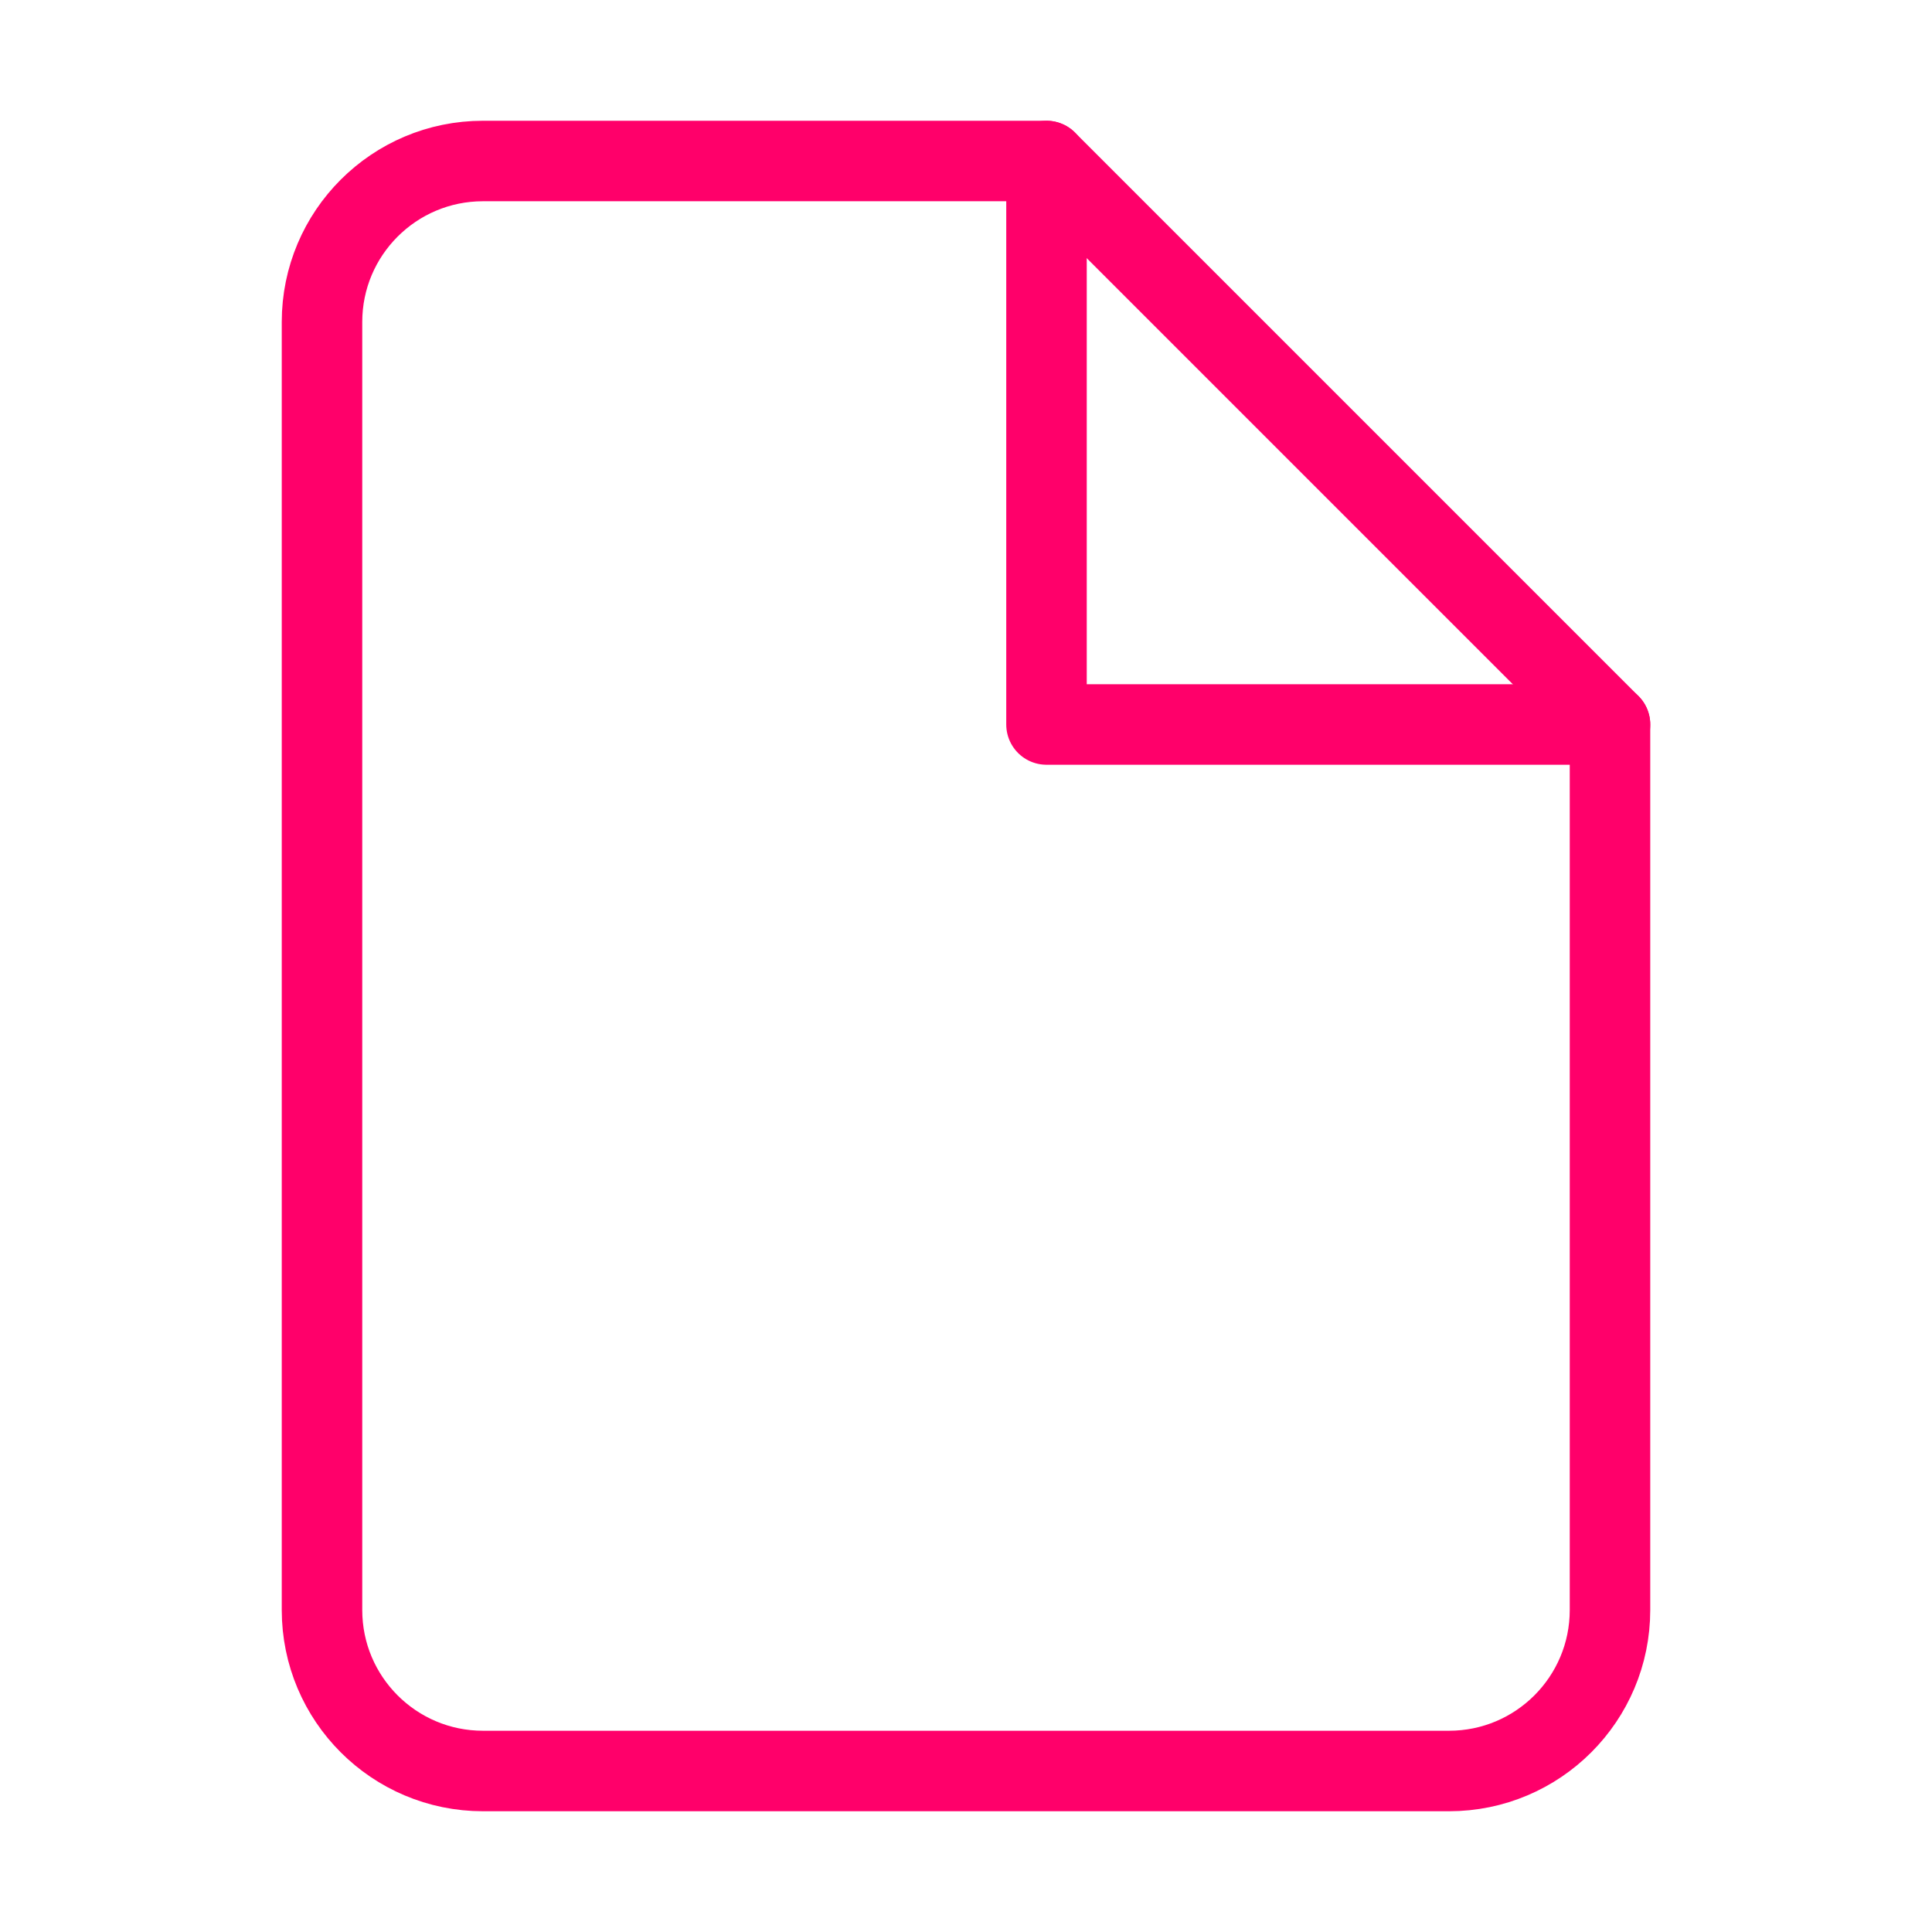
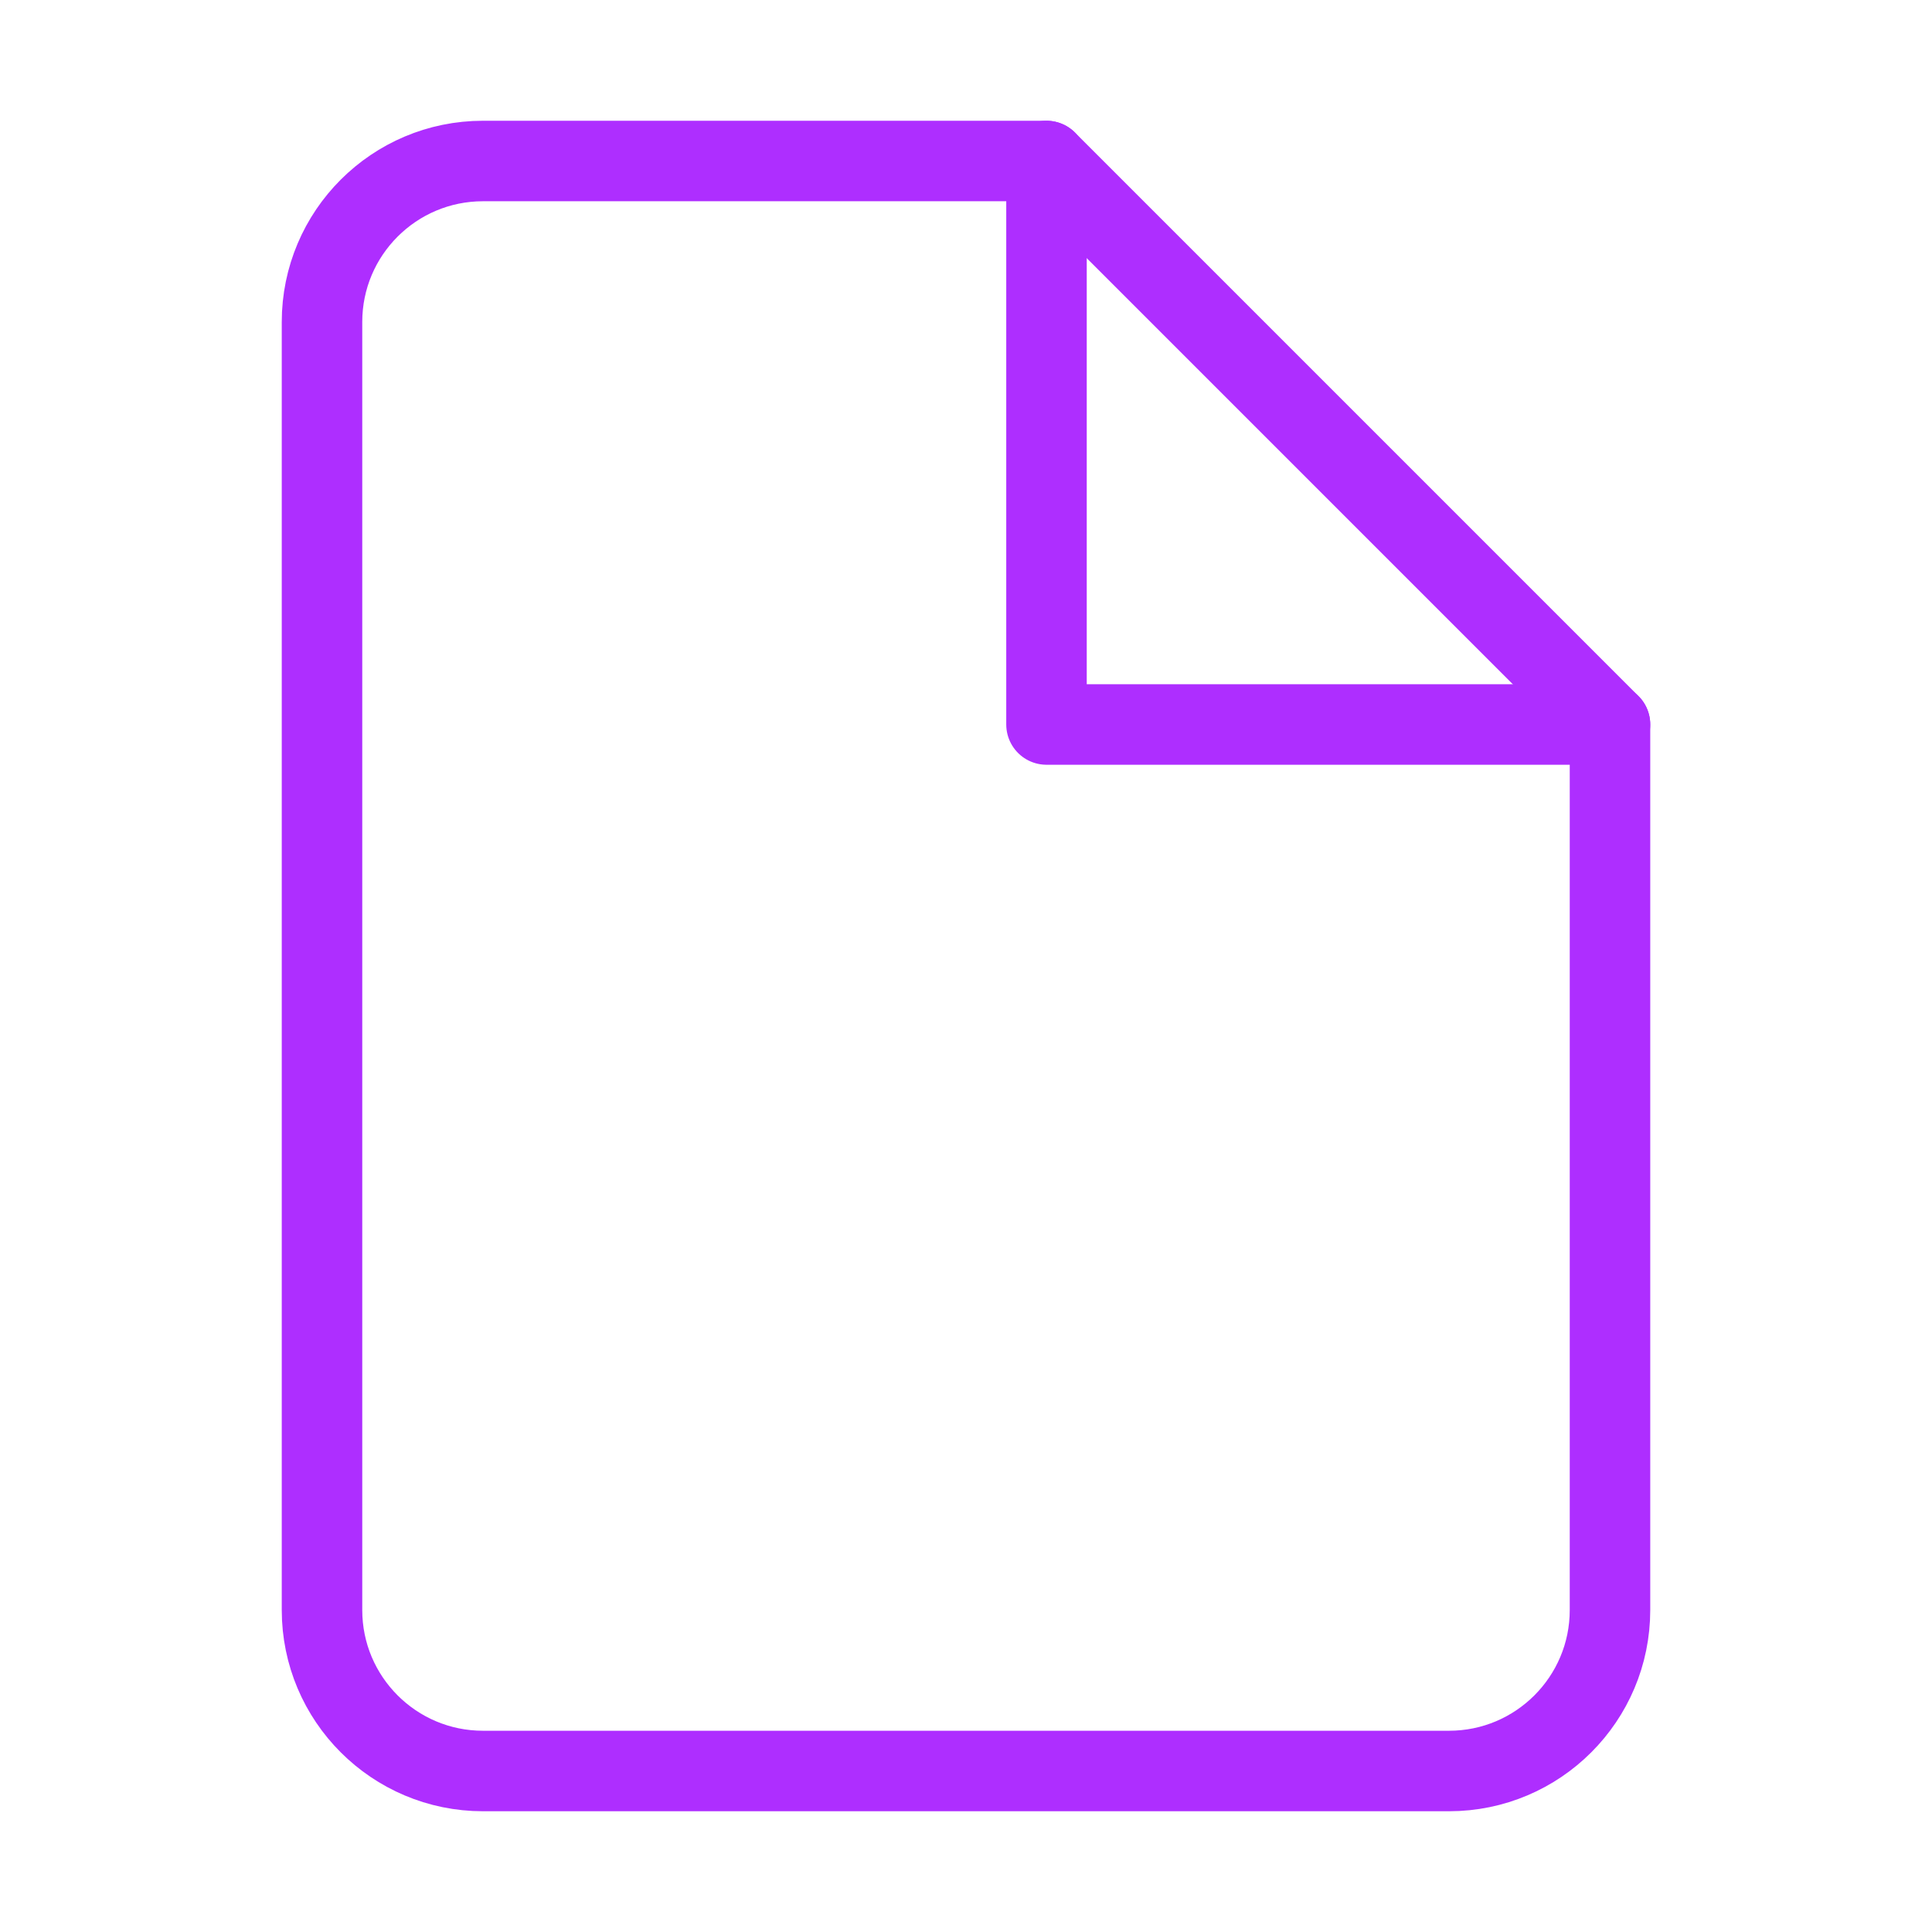
- <svg xmlns="http://www.w3.org/2000/svg" width="24" height="24" viewBox="0 0 24 24" fill="none" stroke="#ff006a" stroke-width="1" stroke-linecap="round" stroke-linejoin="round" class="feather feather-file">
+ <svg xmlns="http://www.w3.org/2000/svg" width="24" height="24" viewBox="0 0 24 24" fill="none" stroke="#AE2EFF" stroke-width="1" stroke-linecap="round" stroke-linejoin="round" class="feather feather-file">
  <path d="M13 2H6a2 2 0 0 0-2 2v16a2 2 0 0 0 2 2h12a2 2 0 0 0 2-2V9z" />
  <polyline points="13 2 13 9 20 9" />
</svg>
